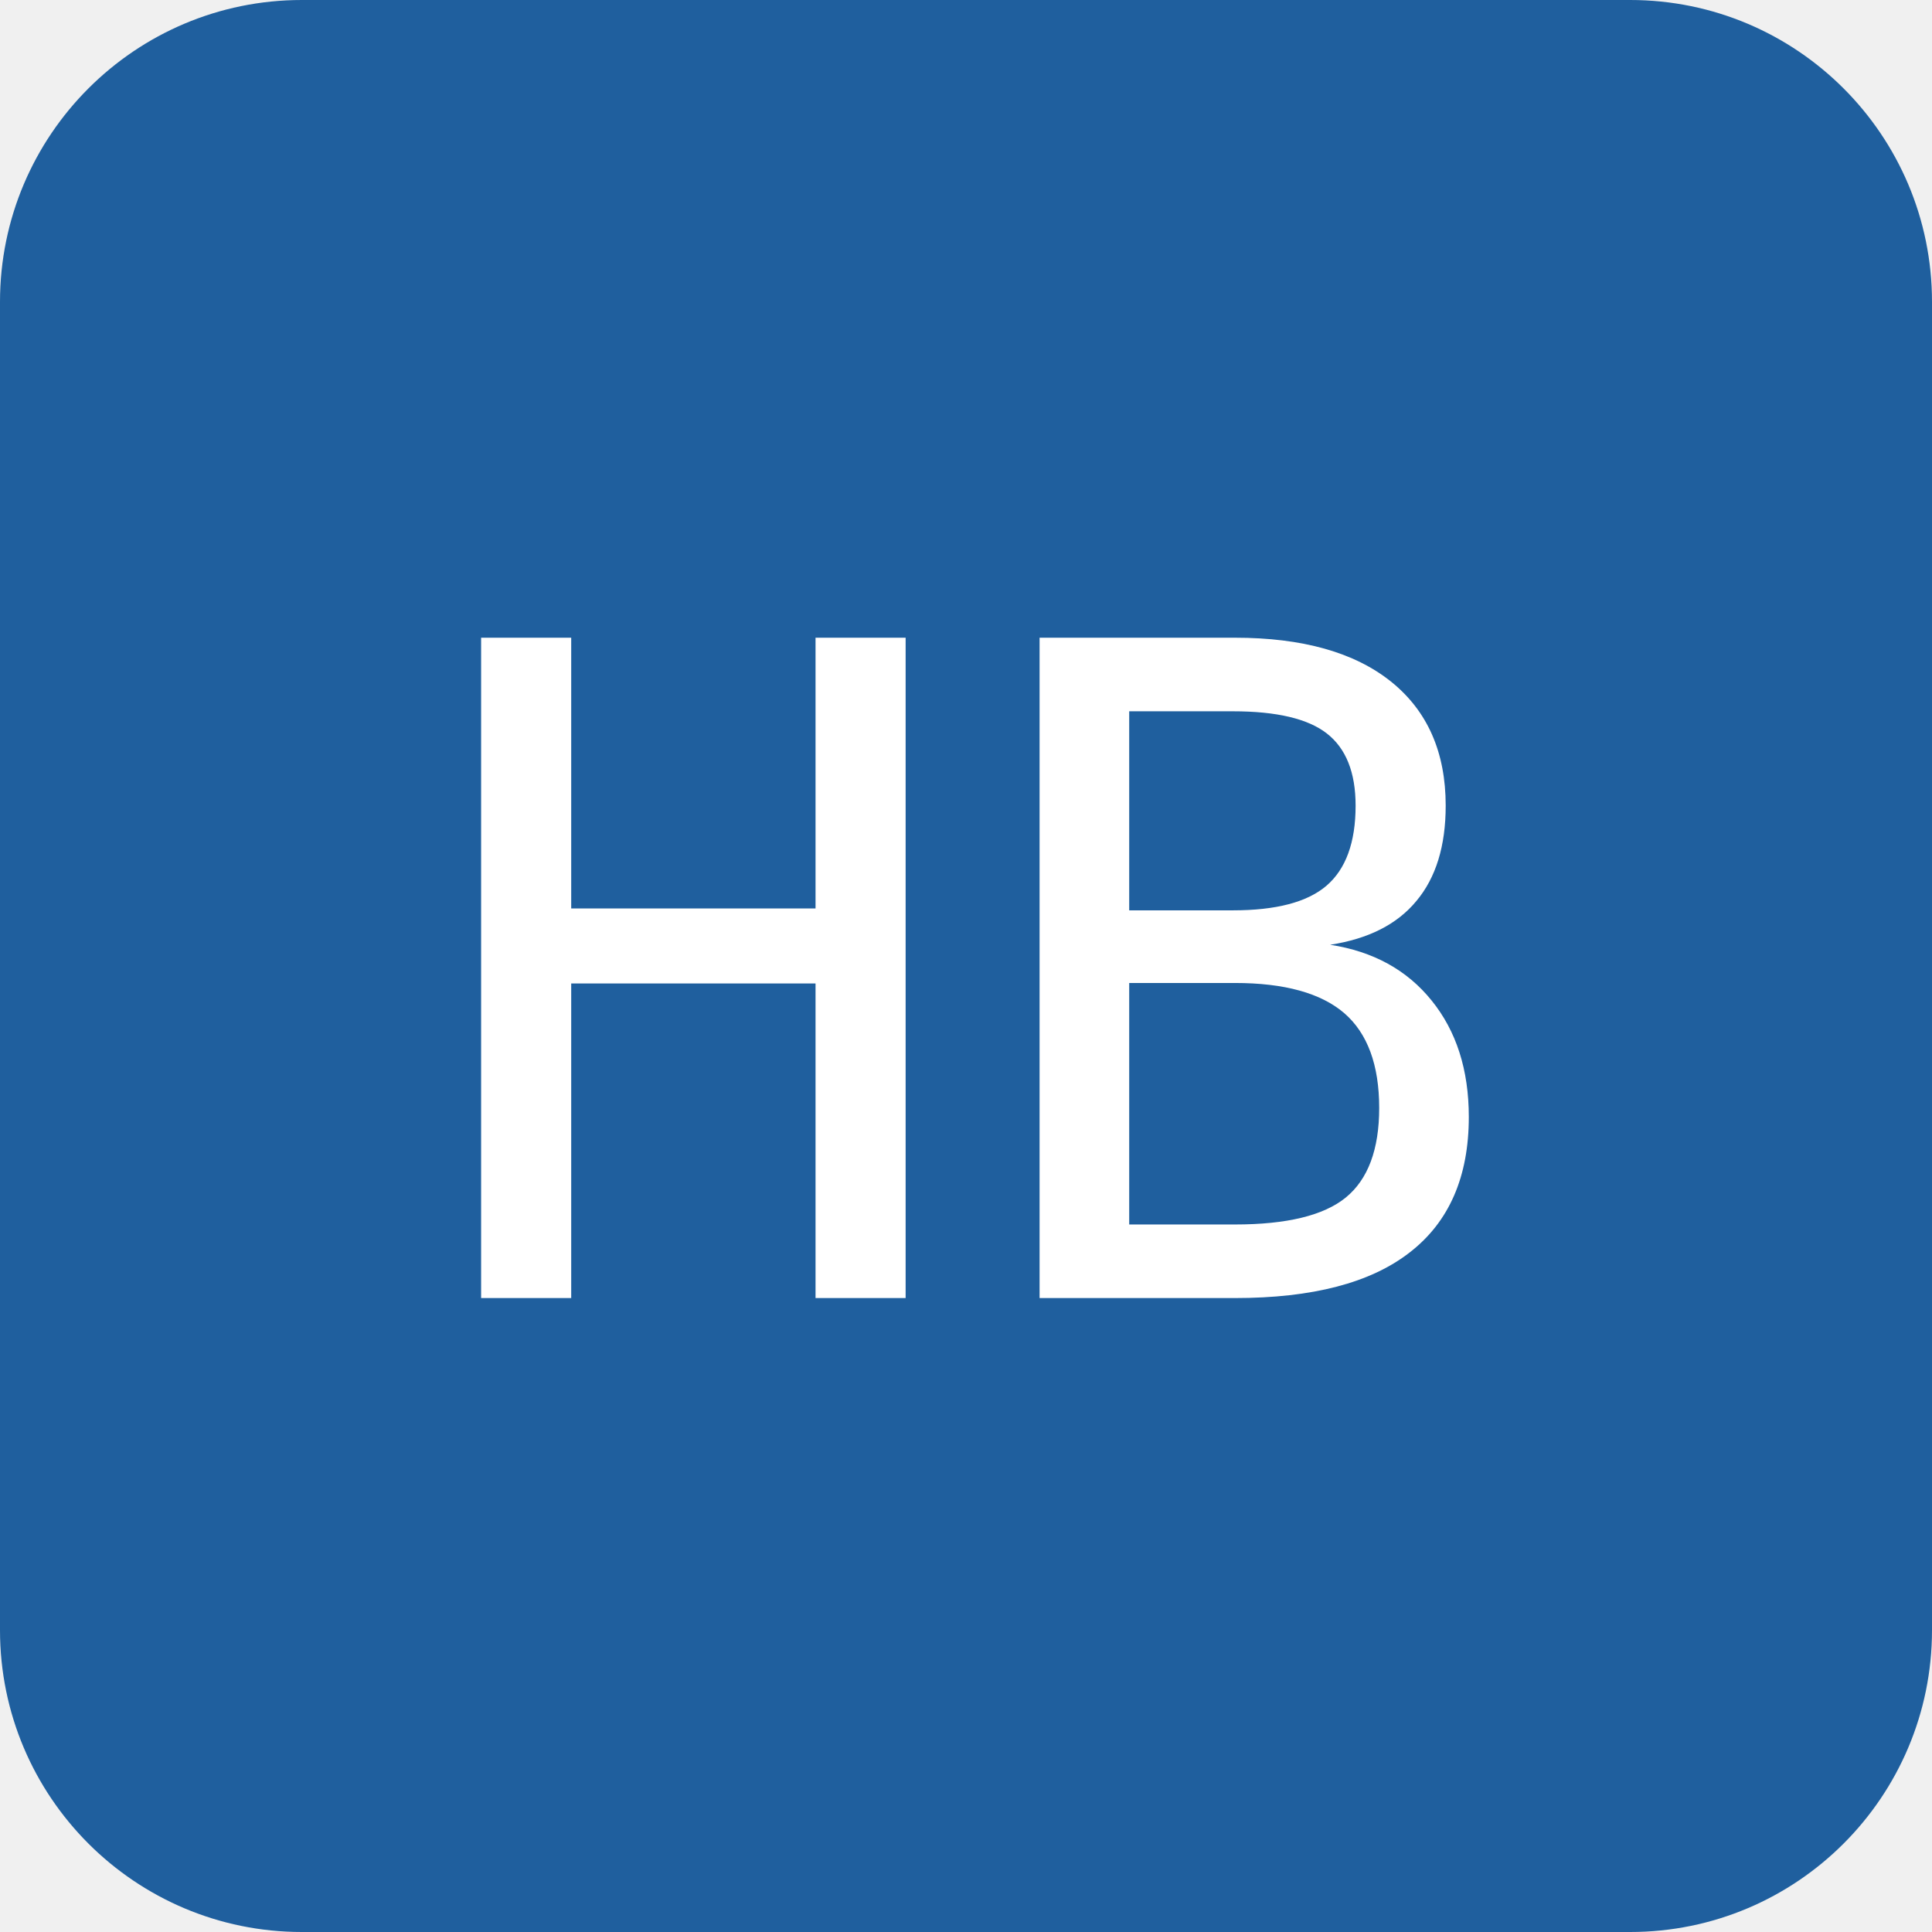
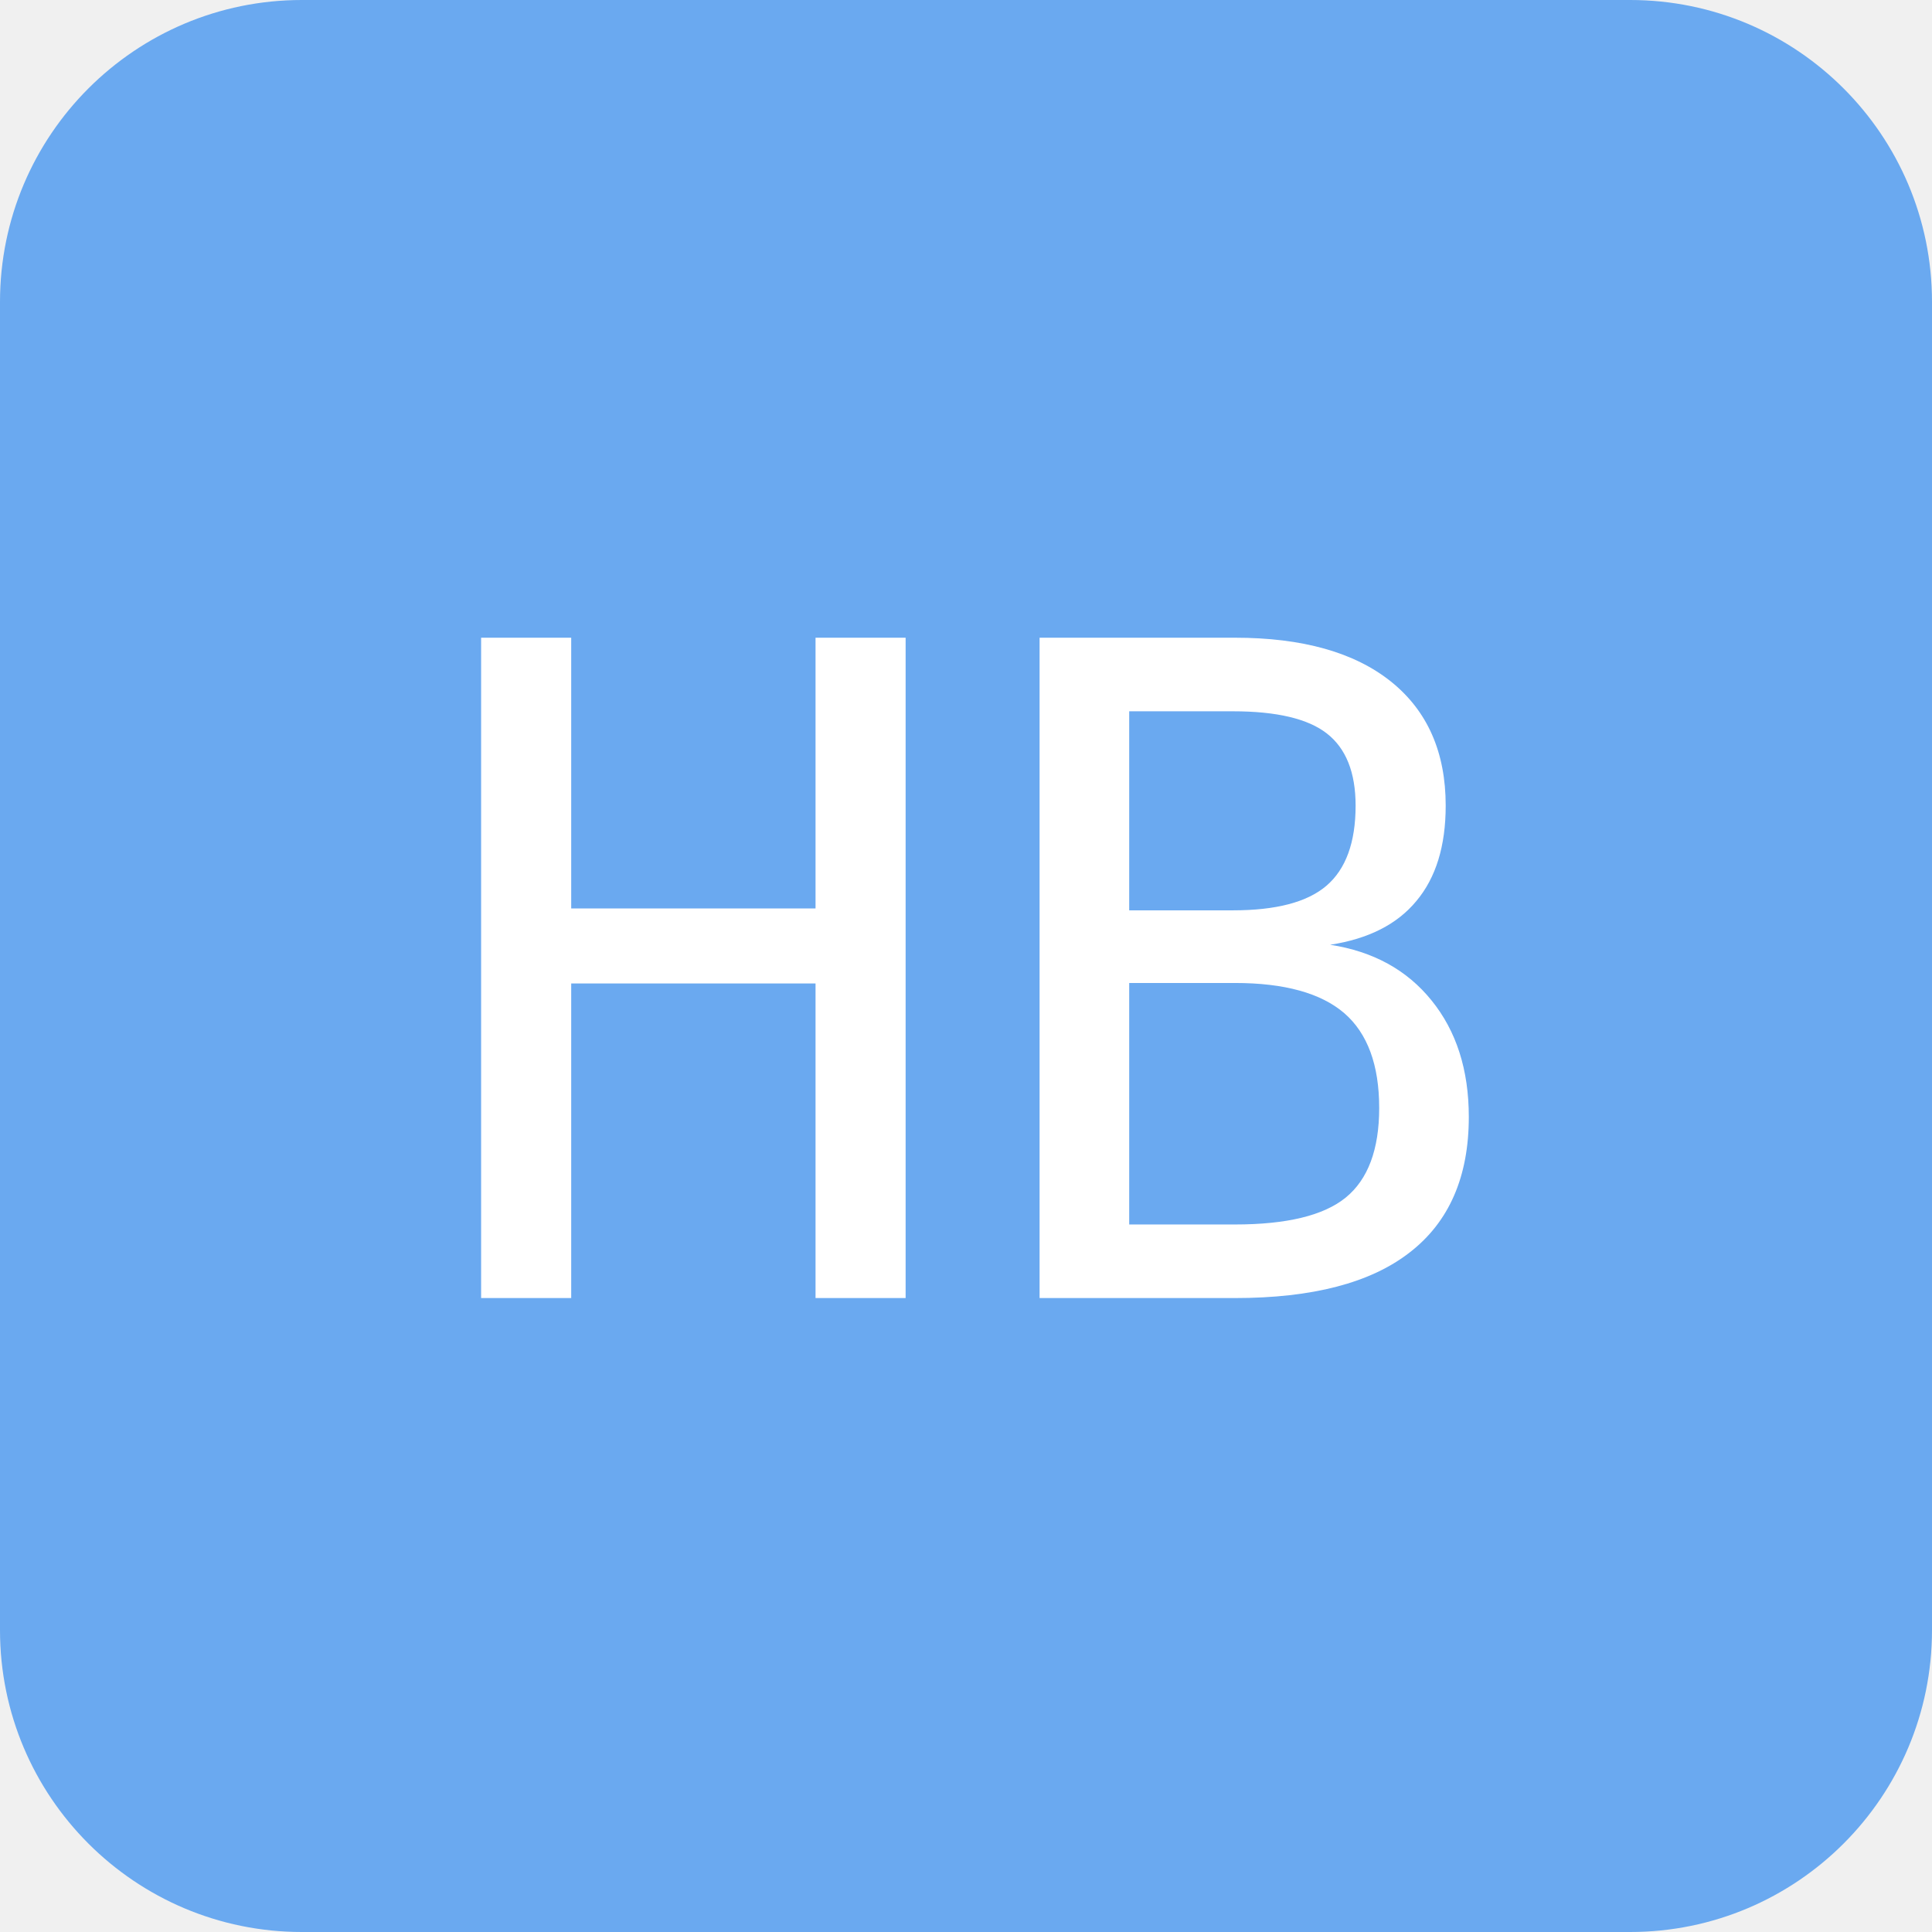
<svg xmlns="http://www.w3.org/2000/svg" viewBox="0 0 64 64">
-   <rect width="64" height="64" rx="10" fill="#1f5f9e" />
+   <rect width="64" height="64" rx="10" fill="#6aa9f0" />
  <text x="32" y="43" font-family="ui-monospace, monospace" font-size="30" font-weight="500" fill="#ffffff" text-anchor="middle">HB</text>
</svg>
